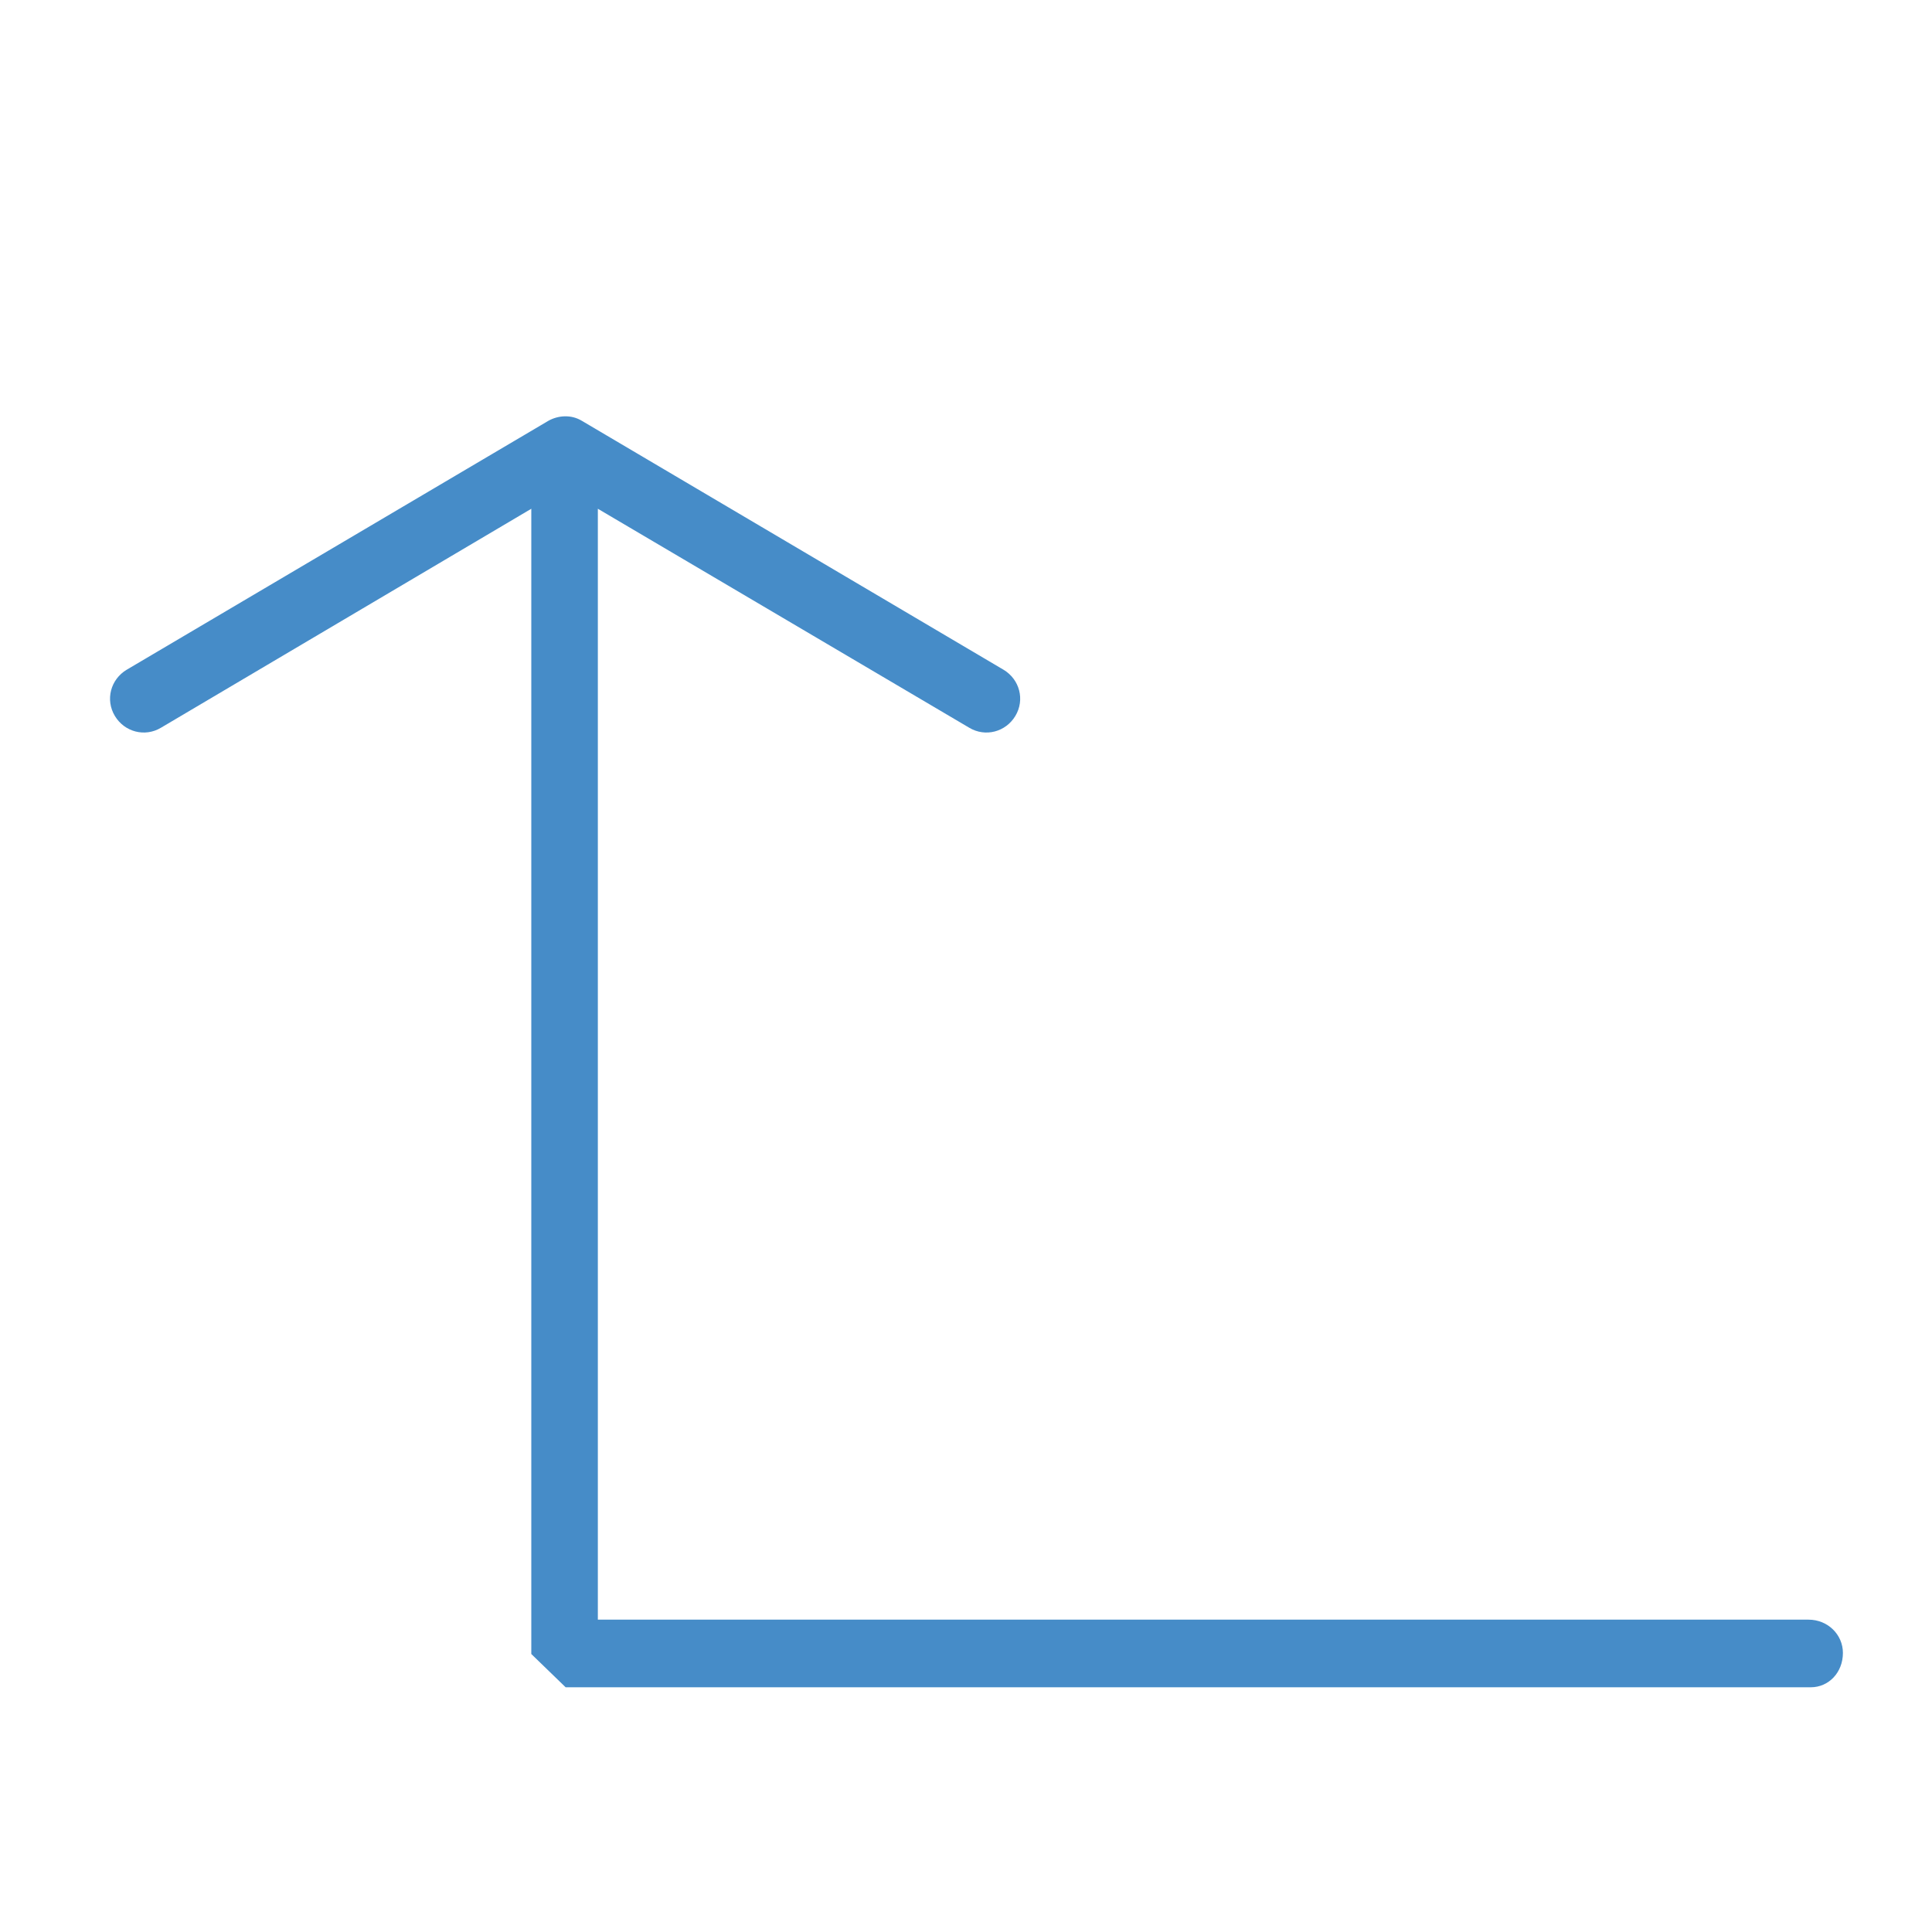
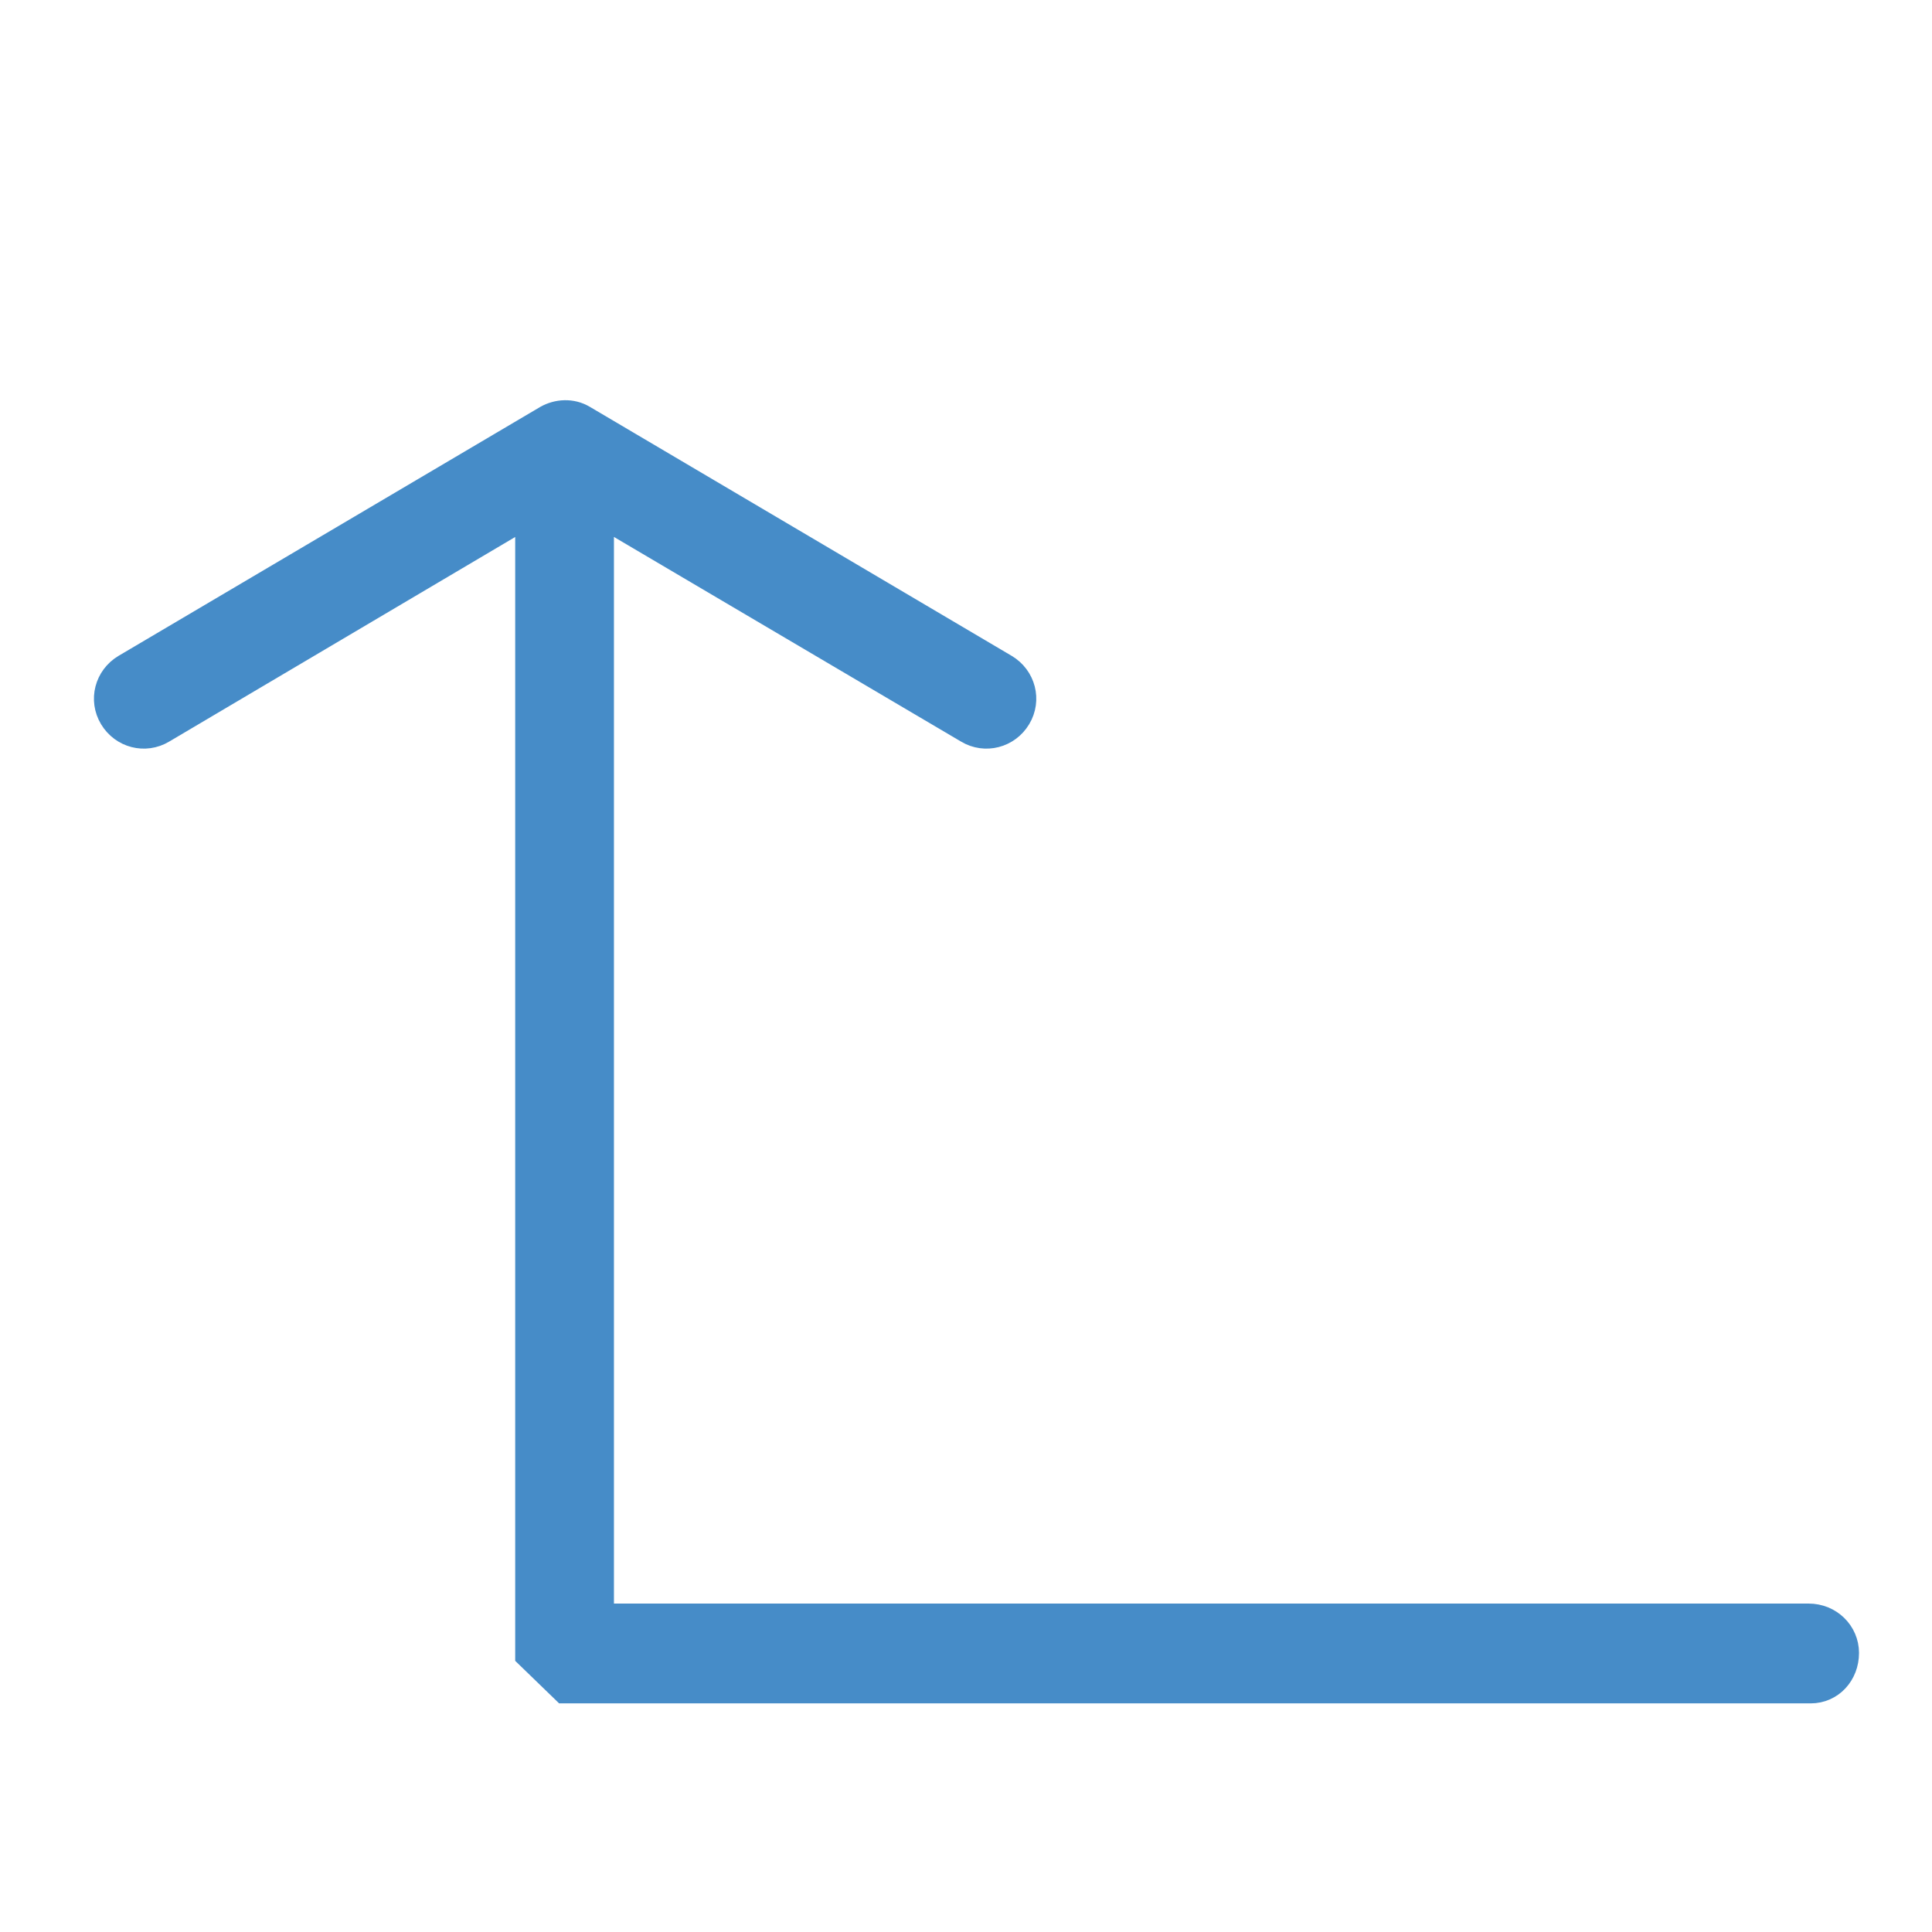
- <svg xmlns="http://www.w3.org/2000/svg" version="1.1" viewBox="20 30 180 180" enable-background="new 0 0 129 129" width="512px" height="512px" fill="#468cc8">
+ <svg xmlns="http://www.w3.org/2000/svg" version="1.1" viewBox="20 30 180 180" enable-background="new 0 0 129 129" width="512px" height="512px" fill="#468cc8" stroke="#468cc8" stroke-width="3px">
  <g>
    <path d="M191.7 184c0-1.7-1.4-3.1-3.2-3.1H75.7V77.4l34.6 20.4c1.5.9 3.4.4 4.3-1.1.9-1.5.4-3.4-1.1-4.3L74.2 69.2c-1-.6-2.2-.5-3.1 0L31.8 92.4c-1.5.9-2 2.8-1.1 4.3.9 1.5 2.8 2 4.3 1.1l34.5-20.4v106.7l3.2 3.1h116c1.7 0 3-1.4 3-3.2z" />
  </g>
</svg>
